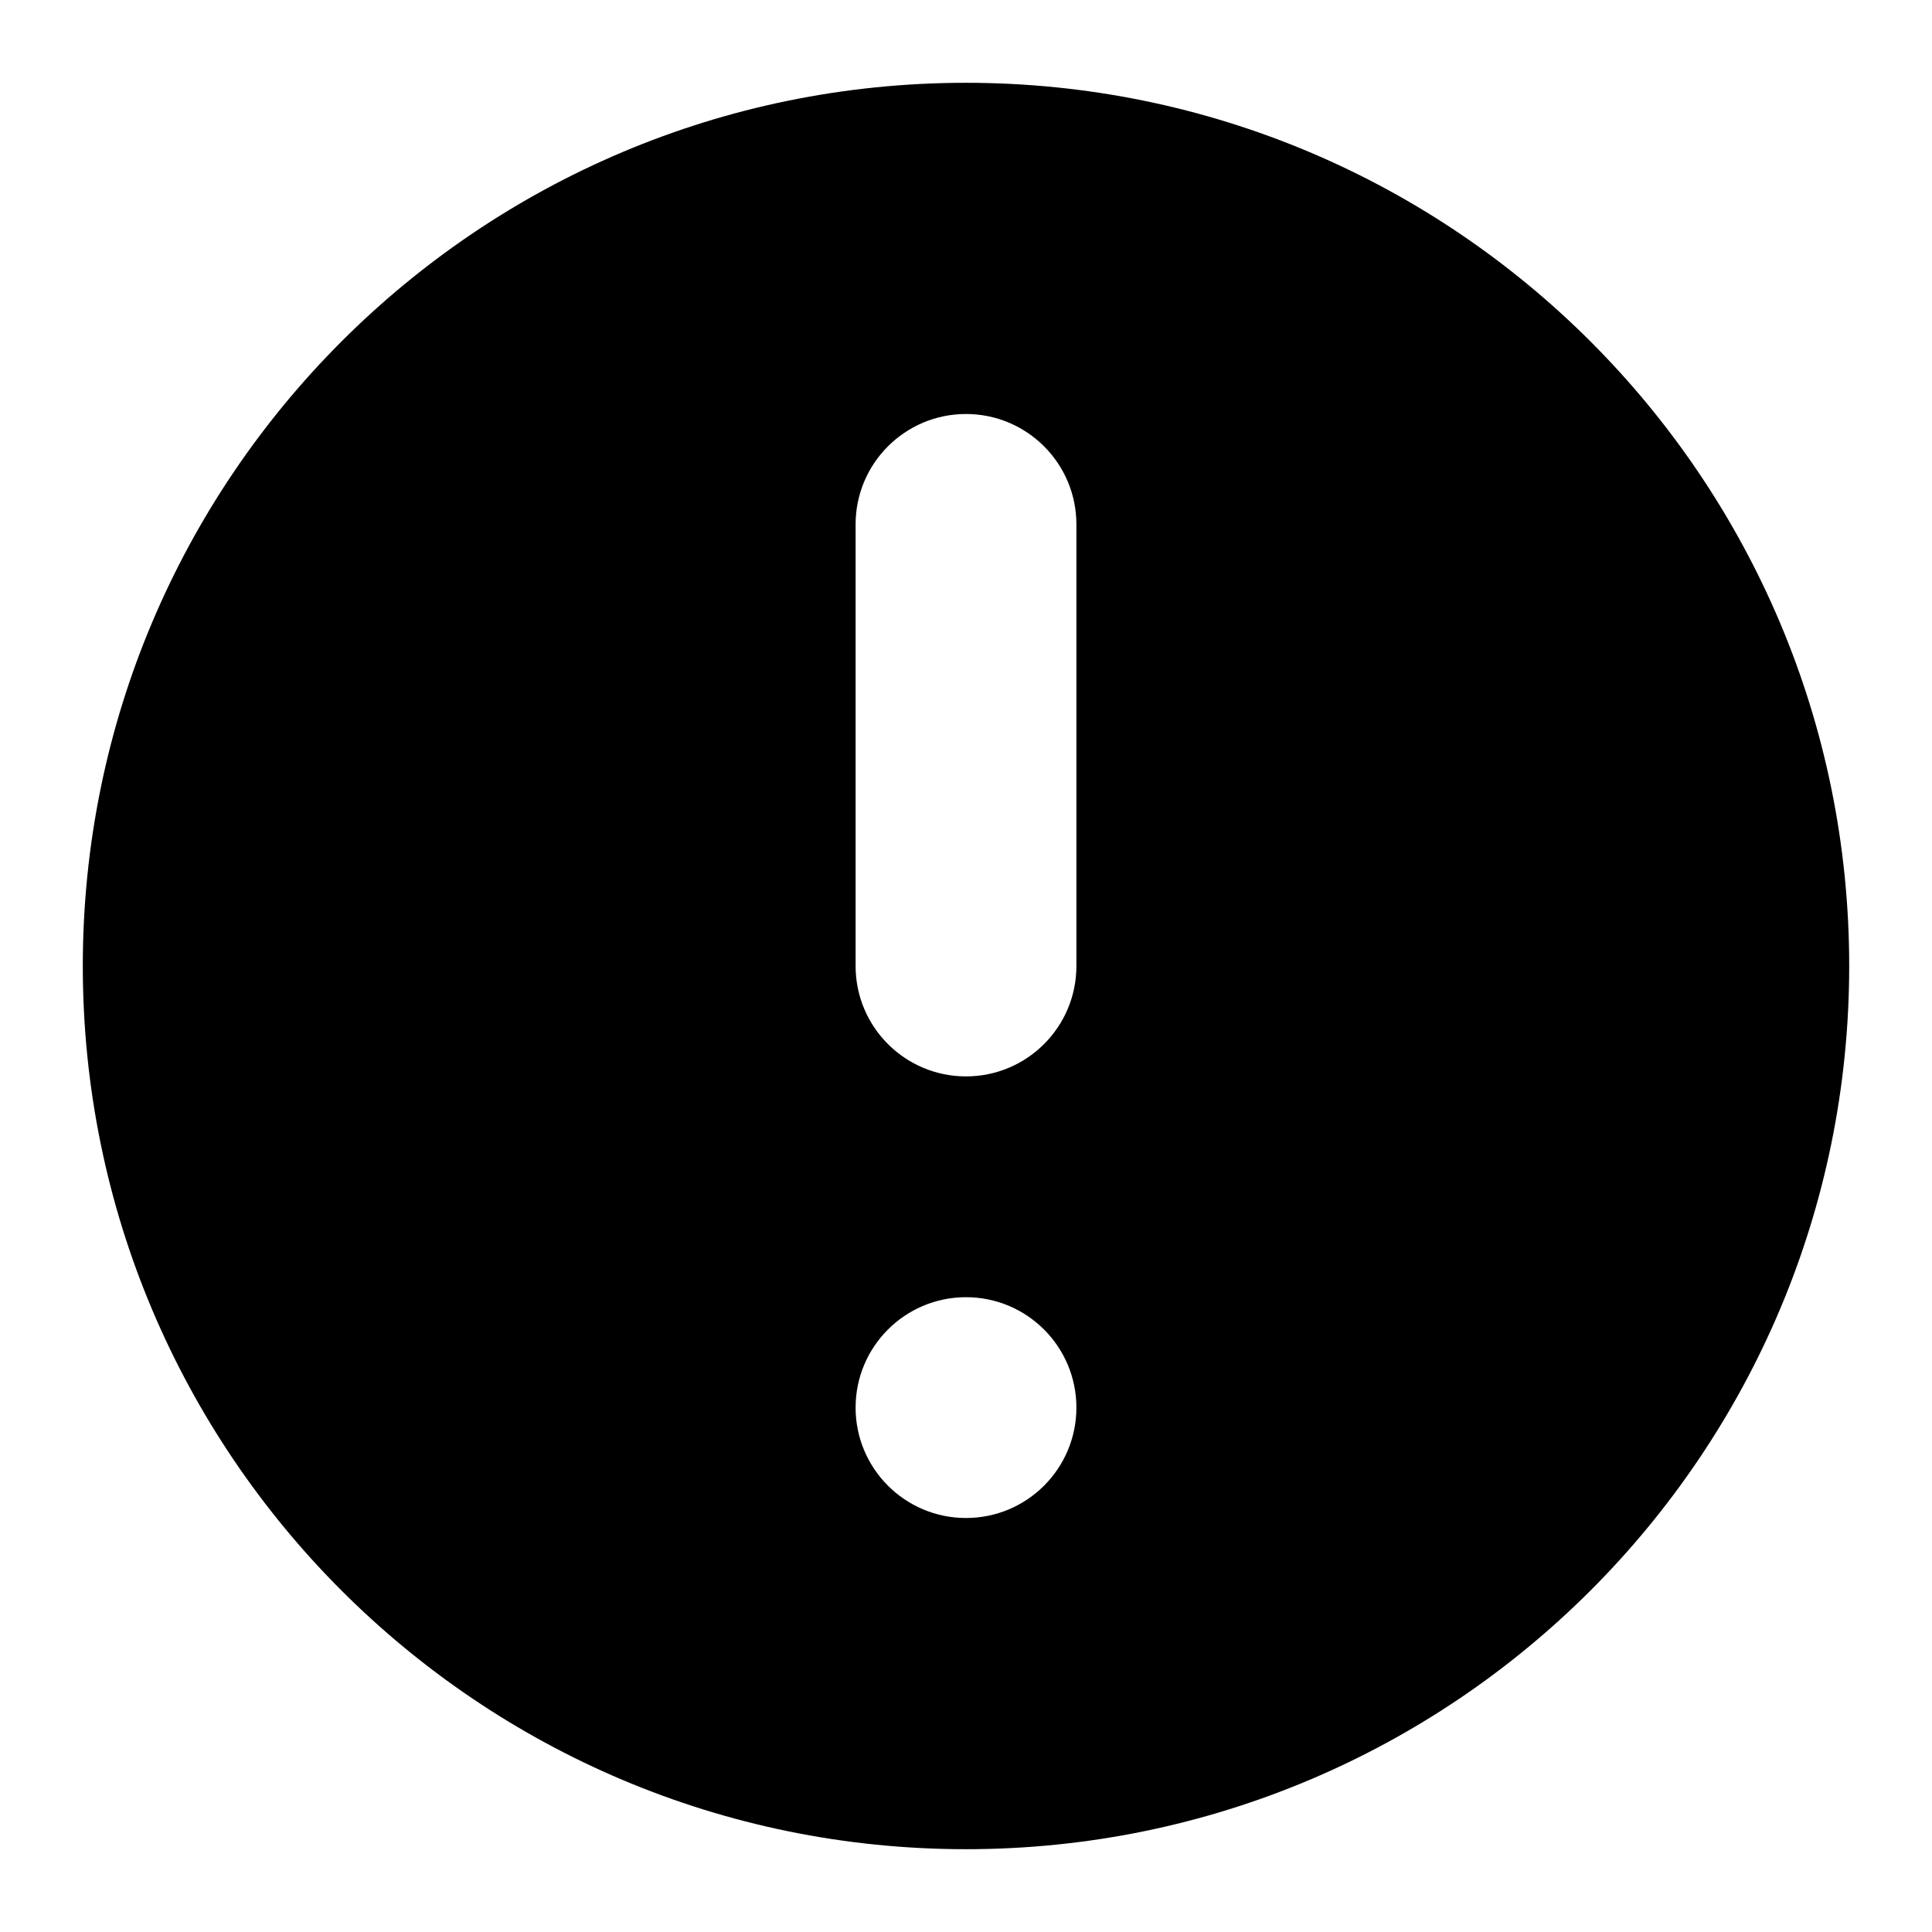
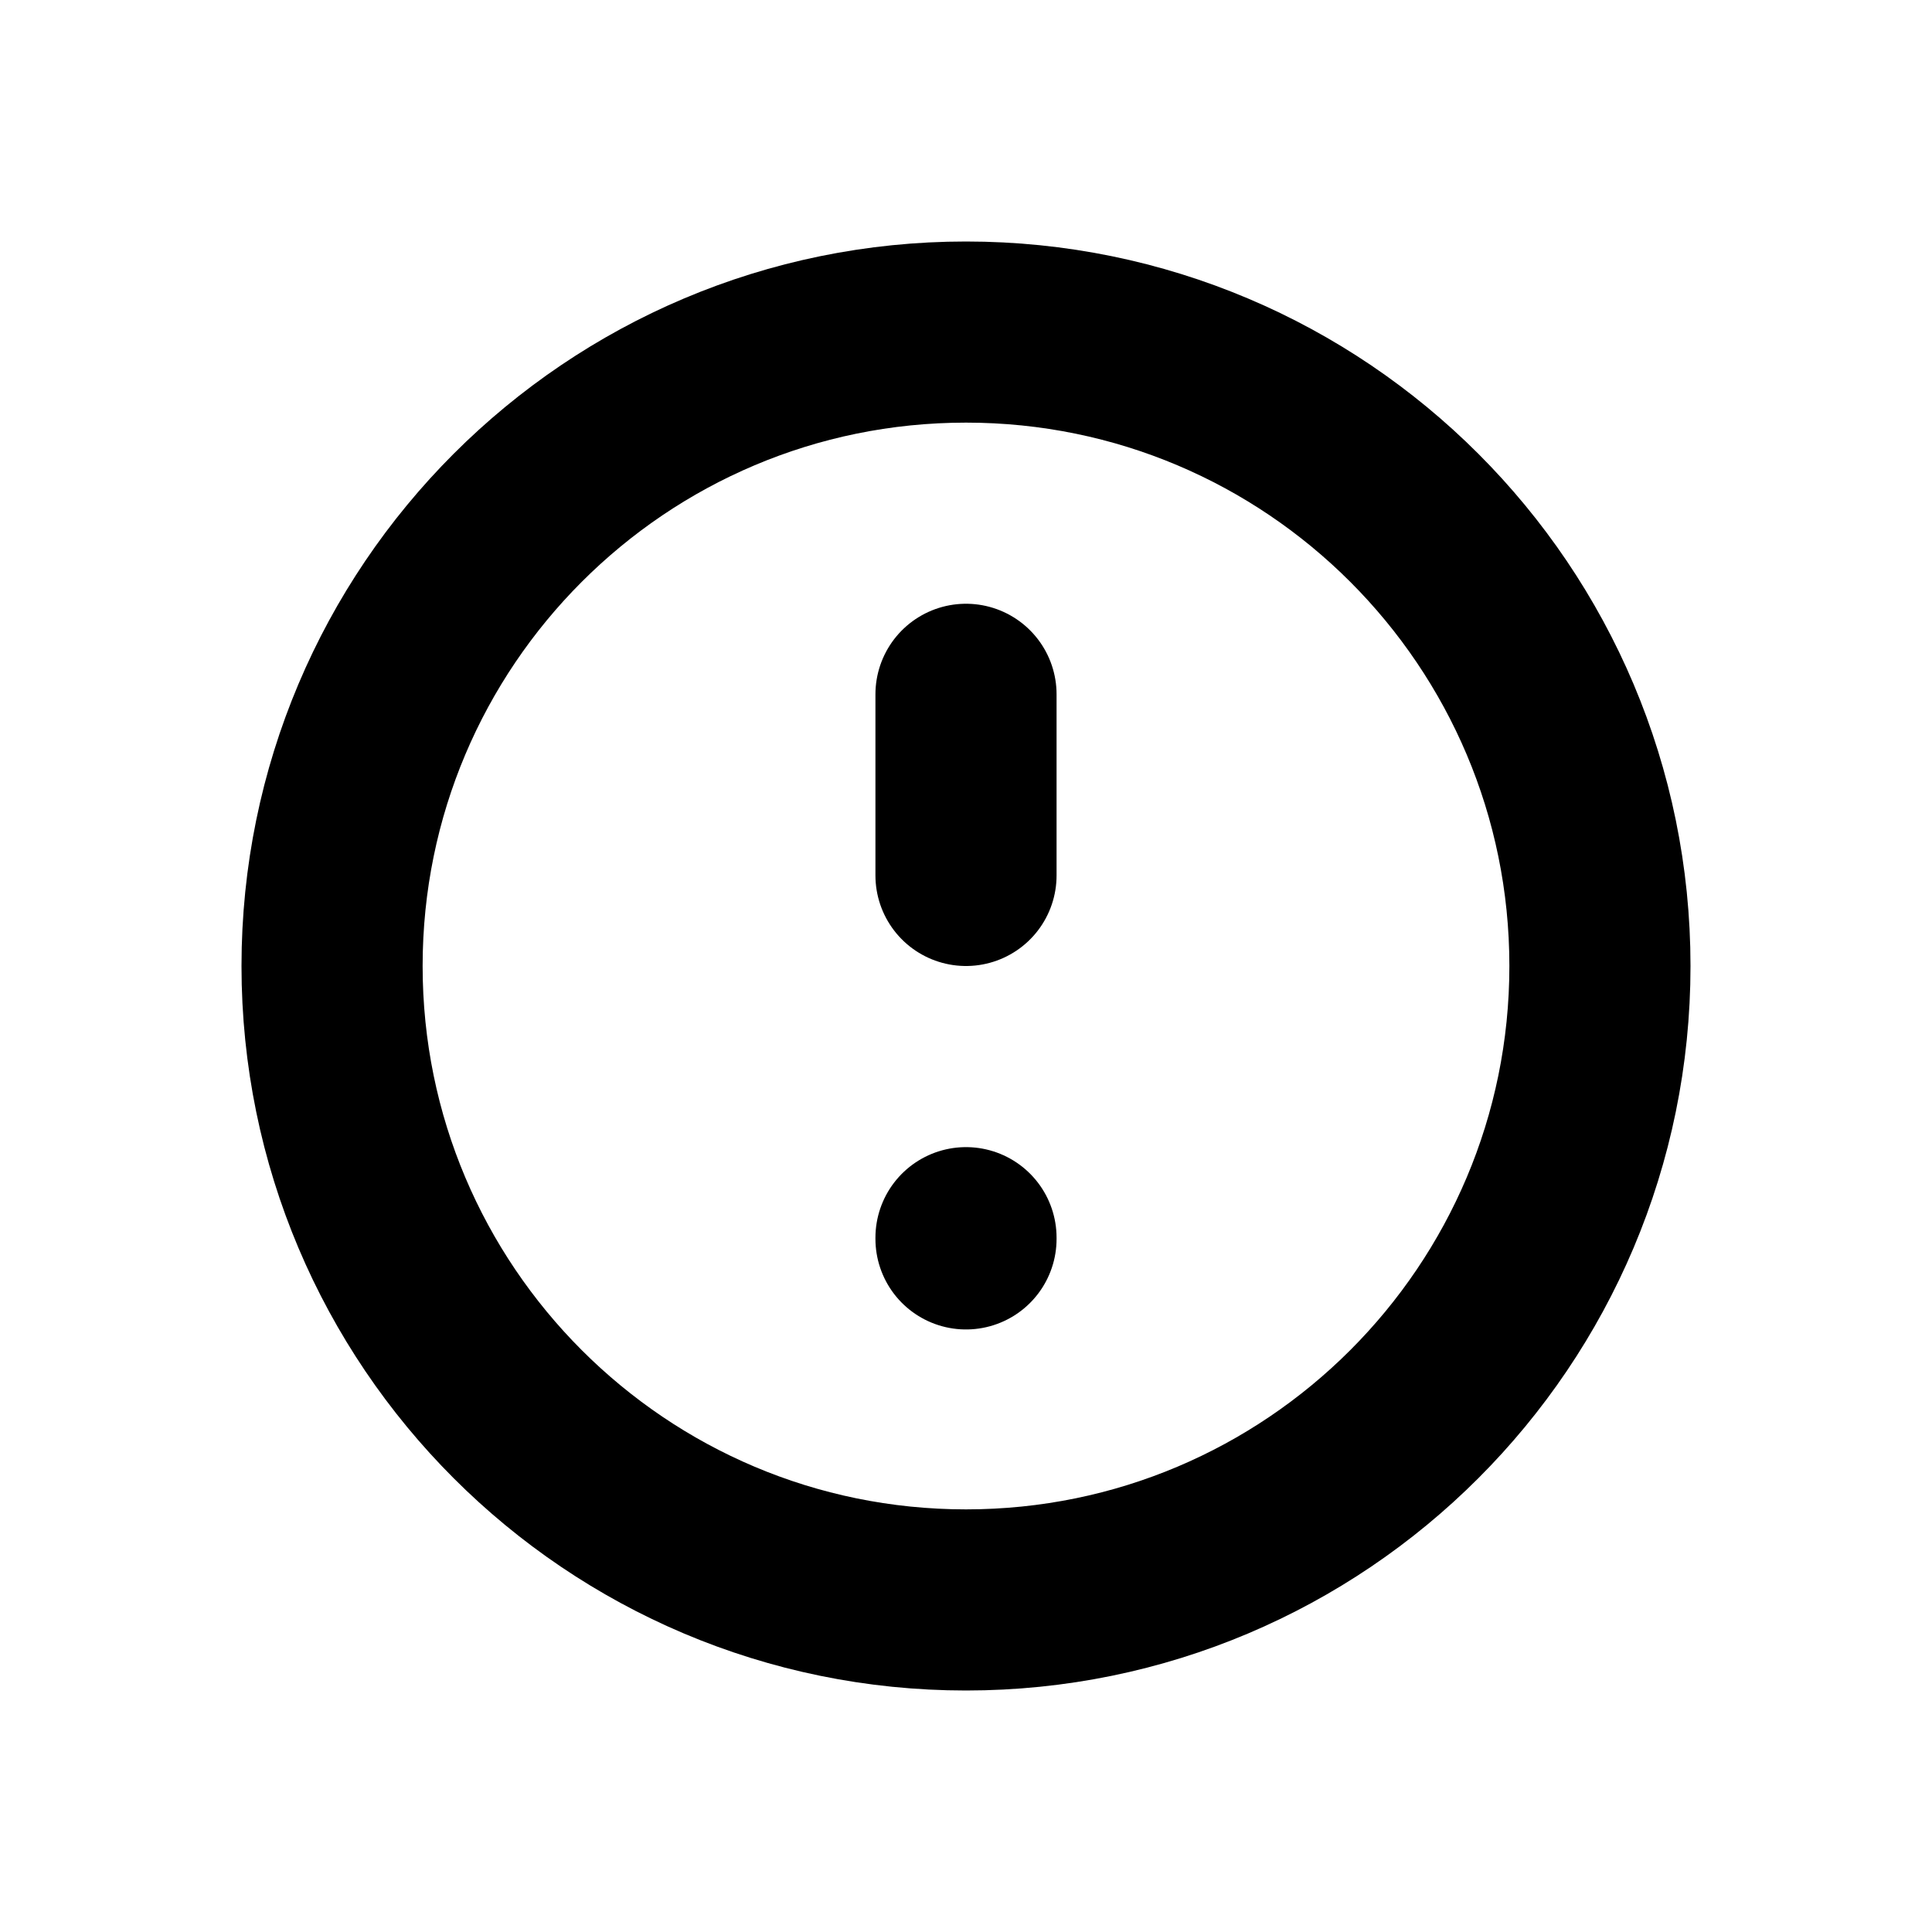
- <svg xmlns="http://www.w3.org/2000/svg" fill="none" viewBox="0 0 14 14">
-   <path fill="currentColor" fill-rule="evenodd" d="M13.4 7A6.4 6.4 0 1 1 .6 7a6.4 6.4 0 0 1 12.8 0Zm-5.6 3.2a.8.8 0 1 1-1.6 0 .8.8 0 0 1 1.6 0ZM7 3a.8.8 0 0 0-.8.8V7a.8.8 0 0 0 1.6 0V3.8A.8.8 0 0 0 7 3Z" clip-rule="evenodd" />
+ <svg xmlns="http://www.w3.org/2000/svg" width="16" height="16" viewBox="0 0 16 16" fill="none">
+   <path d="M8 5.75V7.25M8 10.25V10.26M13.25 8C13.25 10.899 10.899 13.25 8 13.25C5.101 13.25 2.75 10.899 2.75 8C2.75 5.101 5.101 2.75 8 2.75C10.899 2.75 13.25 5.101 13.25 8Z" stroke="currentColor" stroke-width="1.5" stroke-linecap="round" stroke-linejoin="round" />
</svg>
